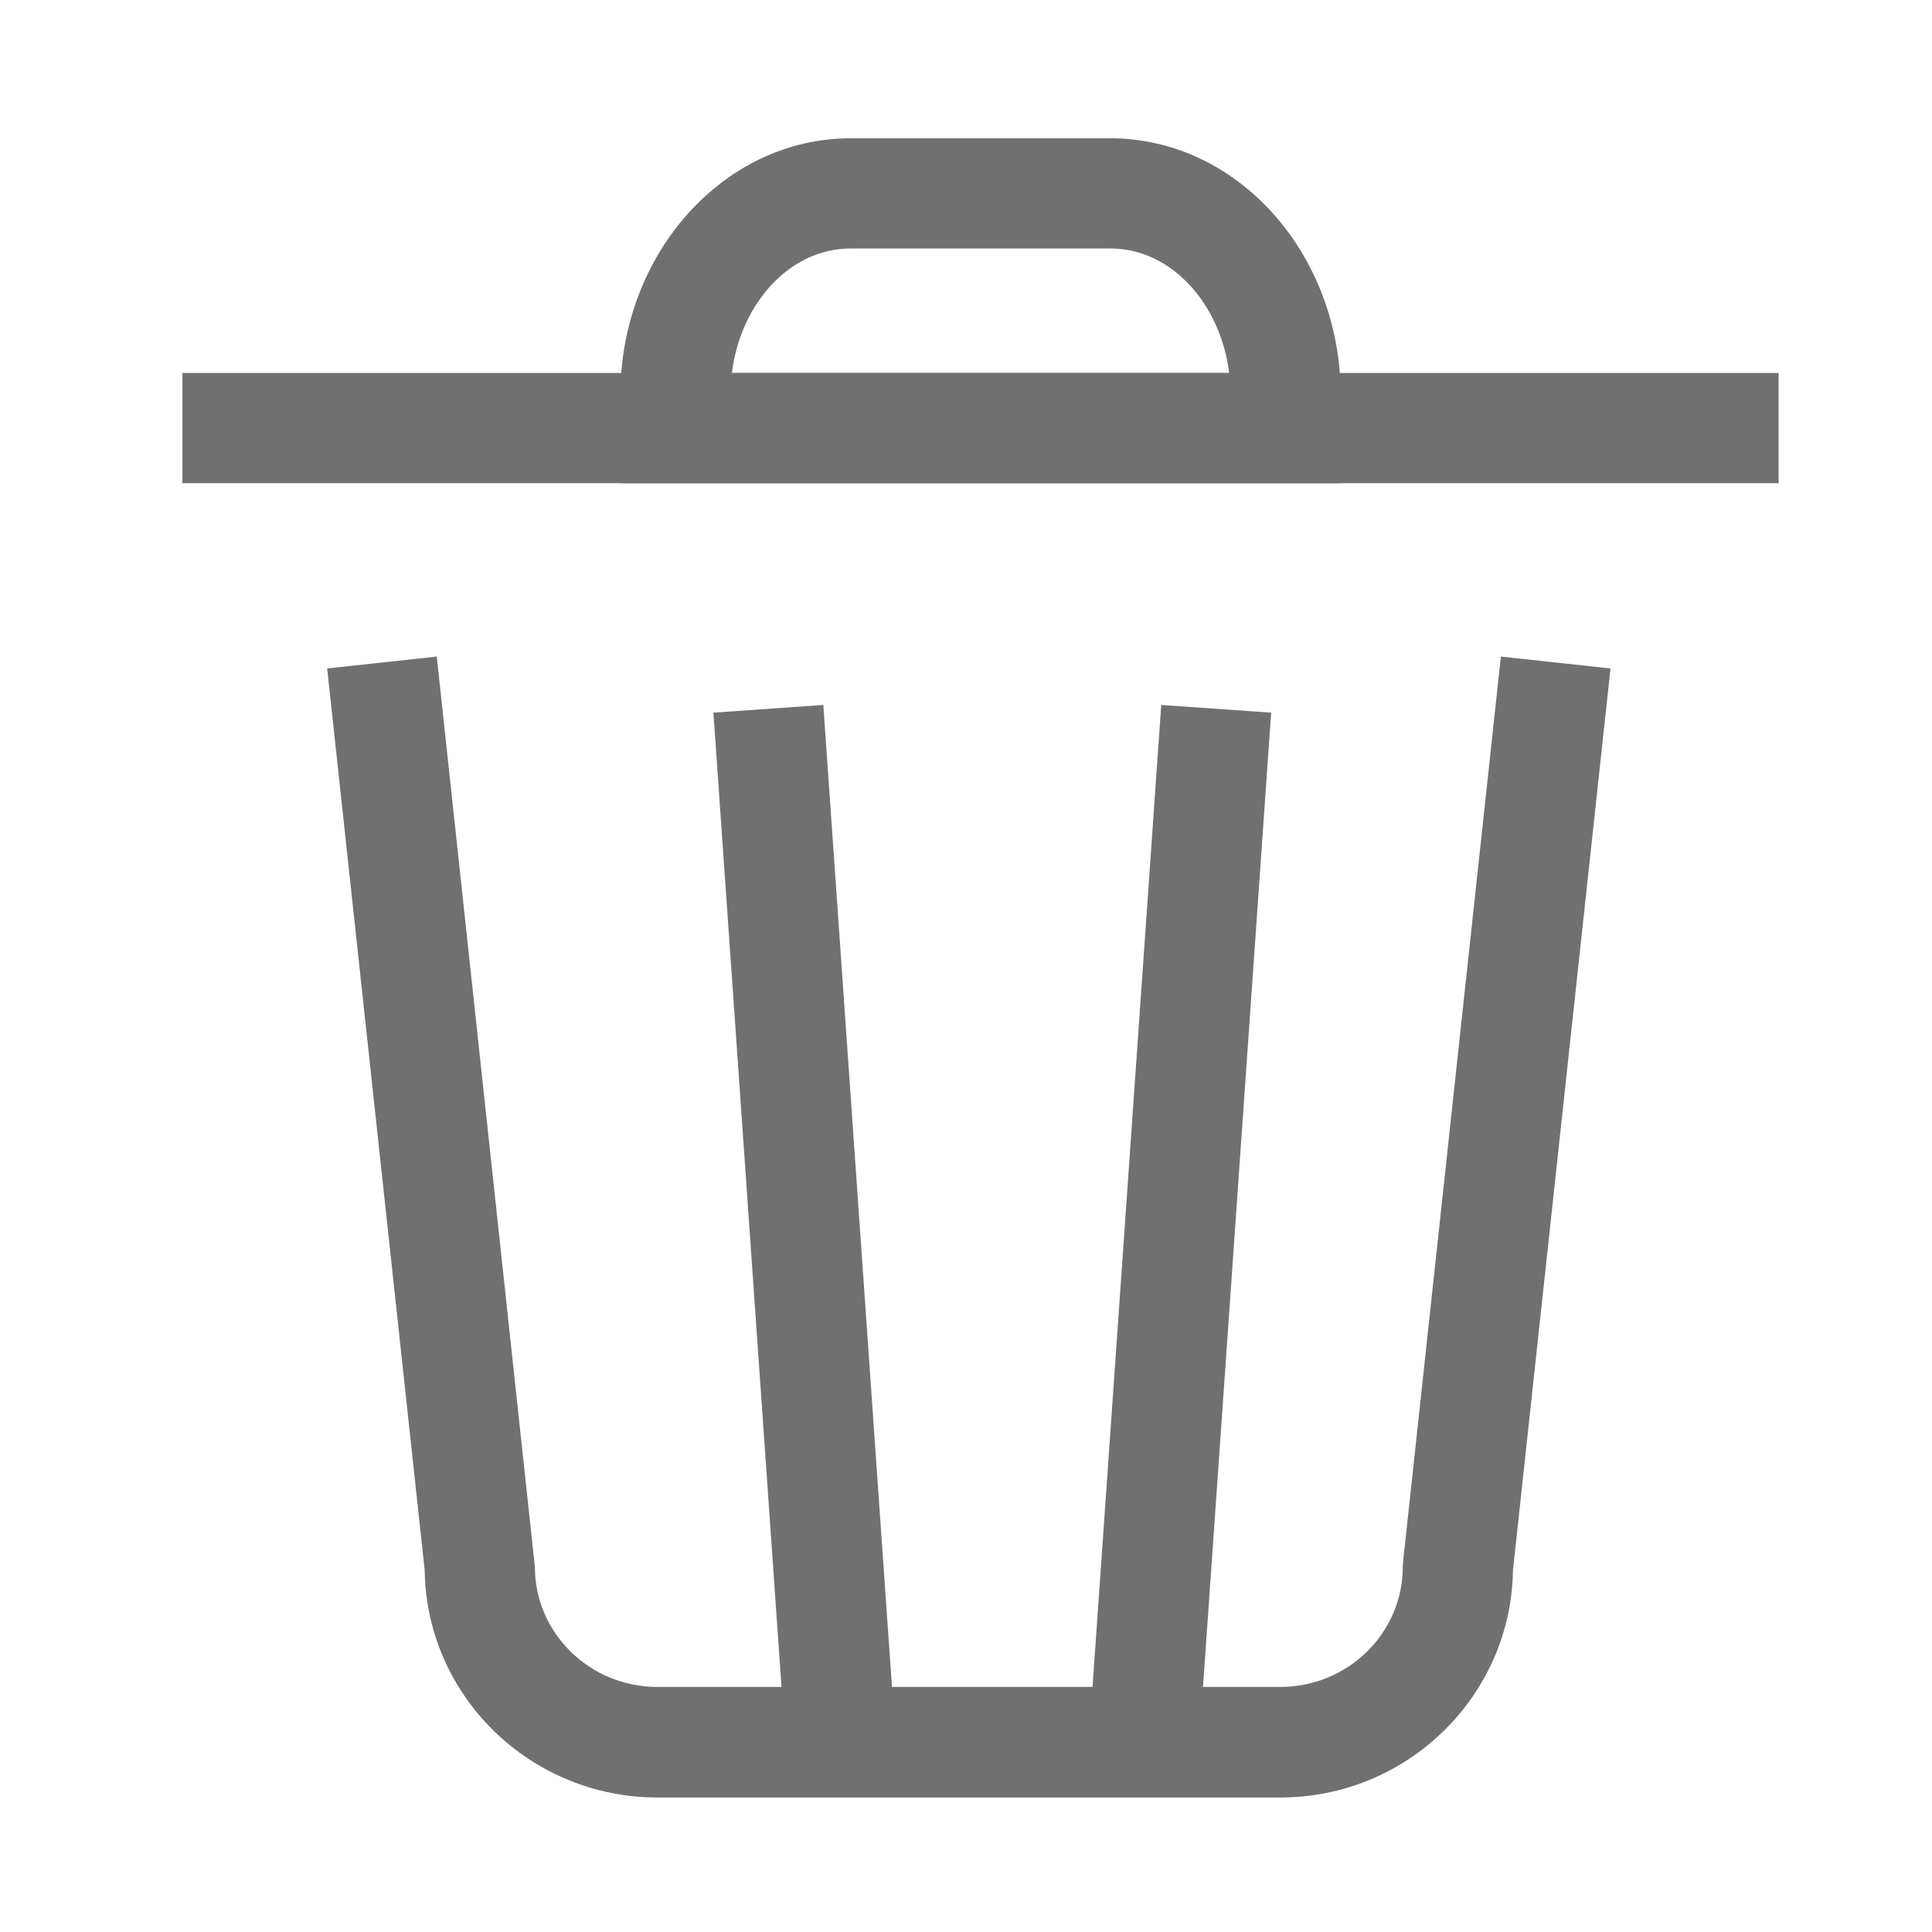
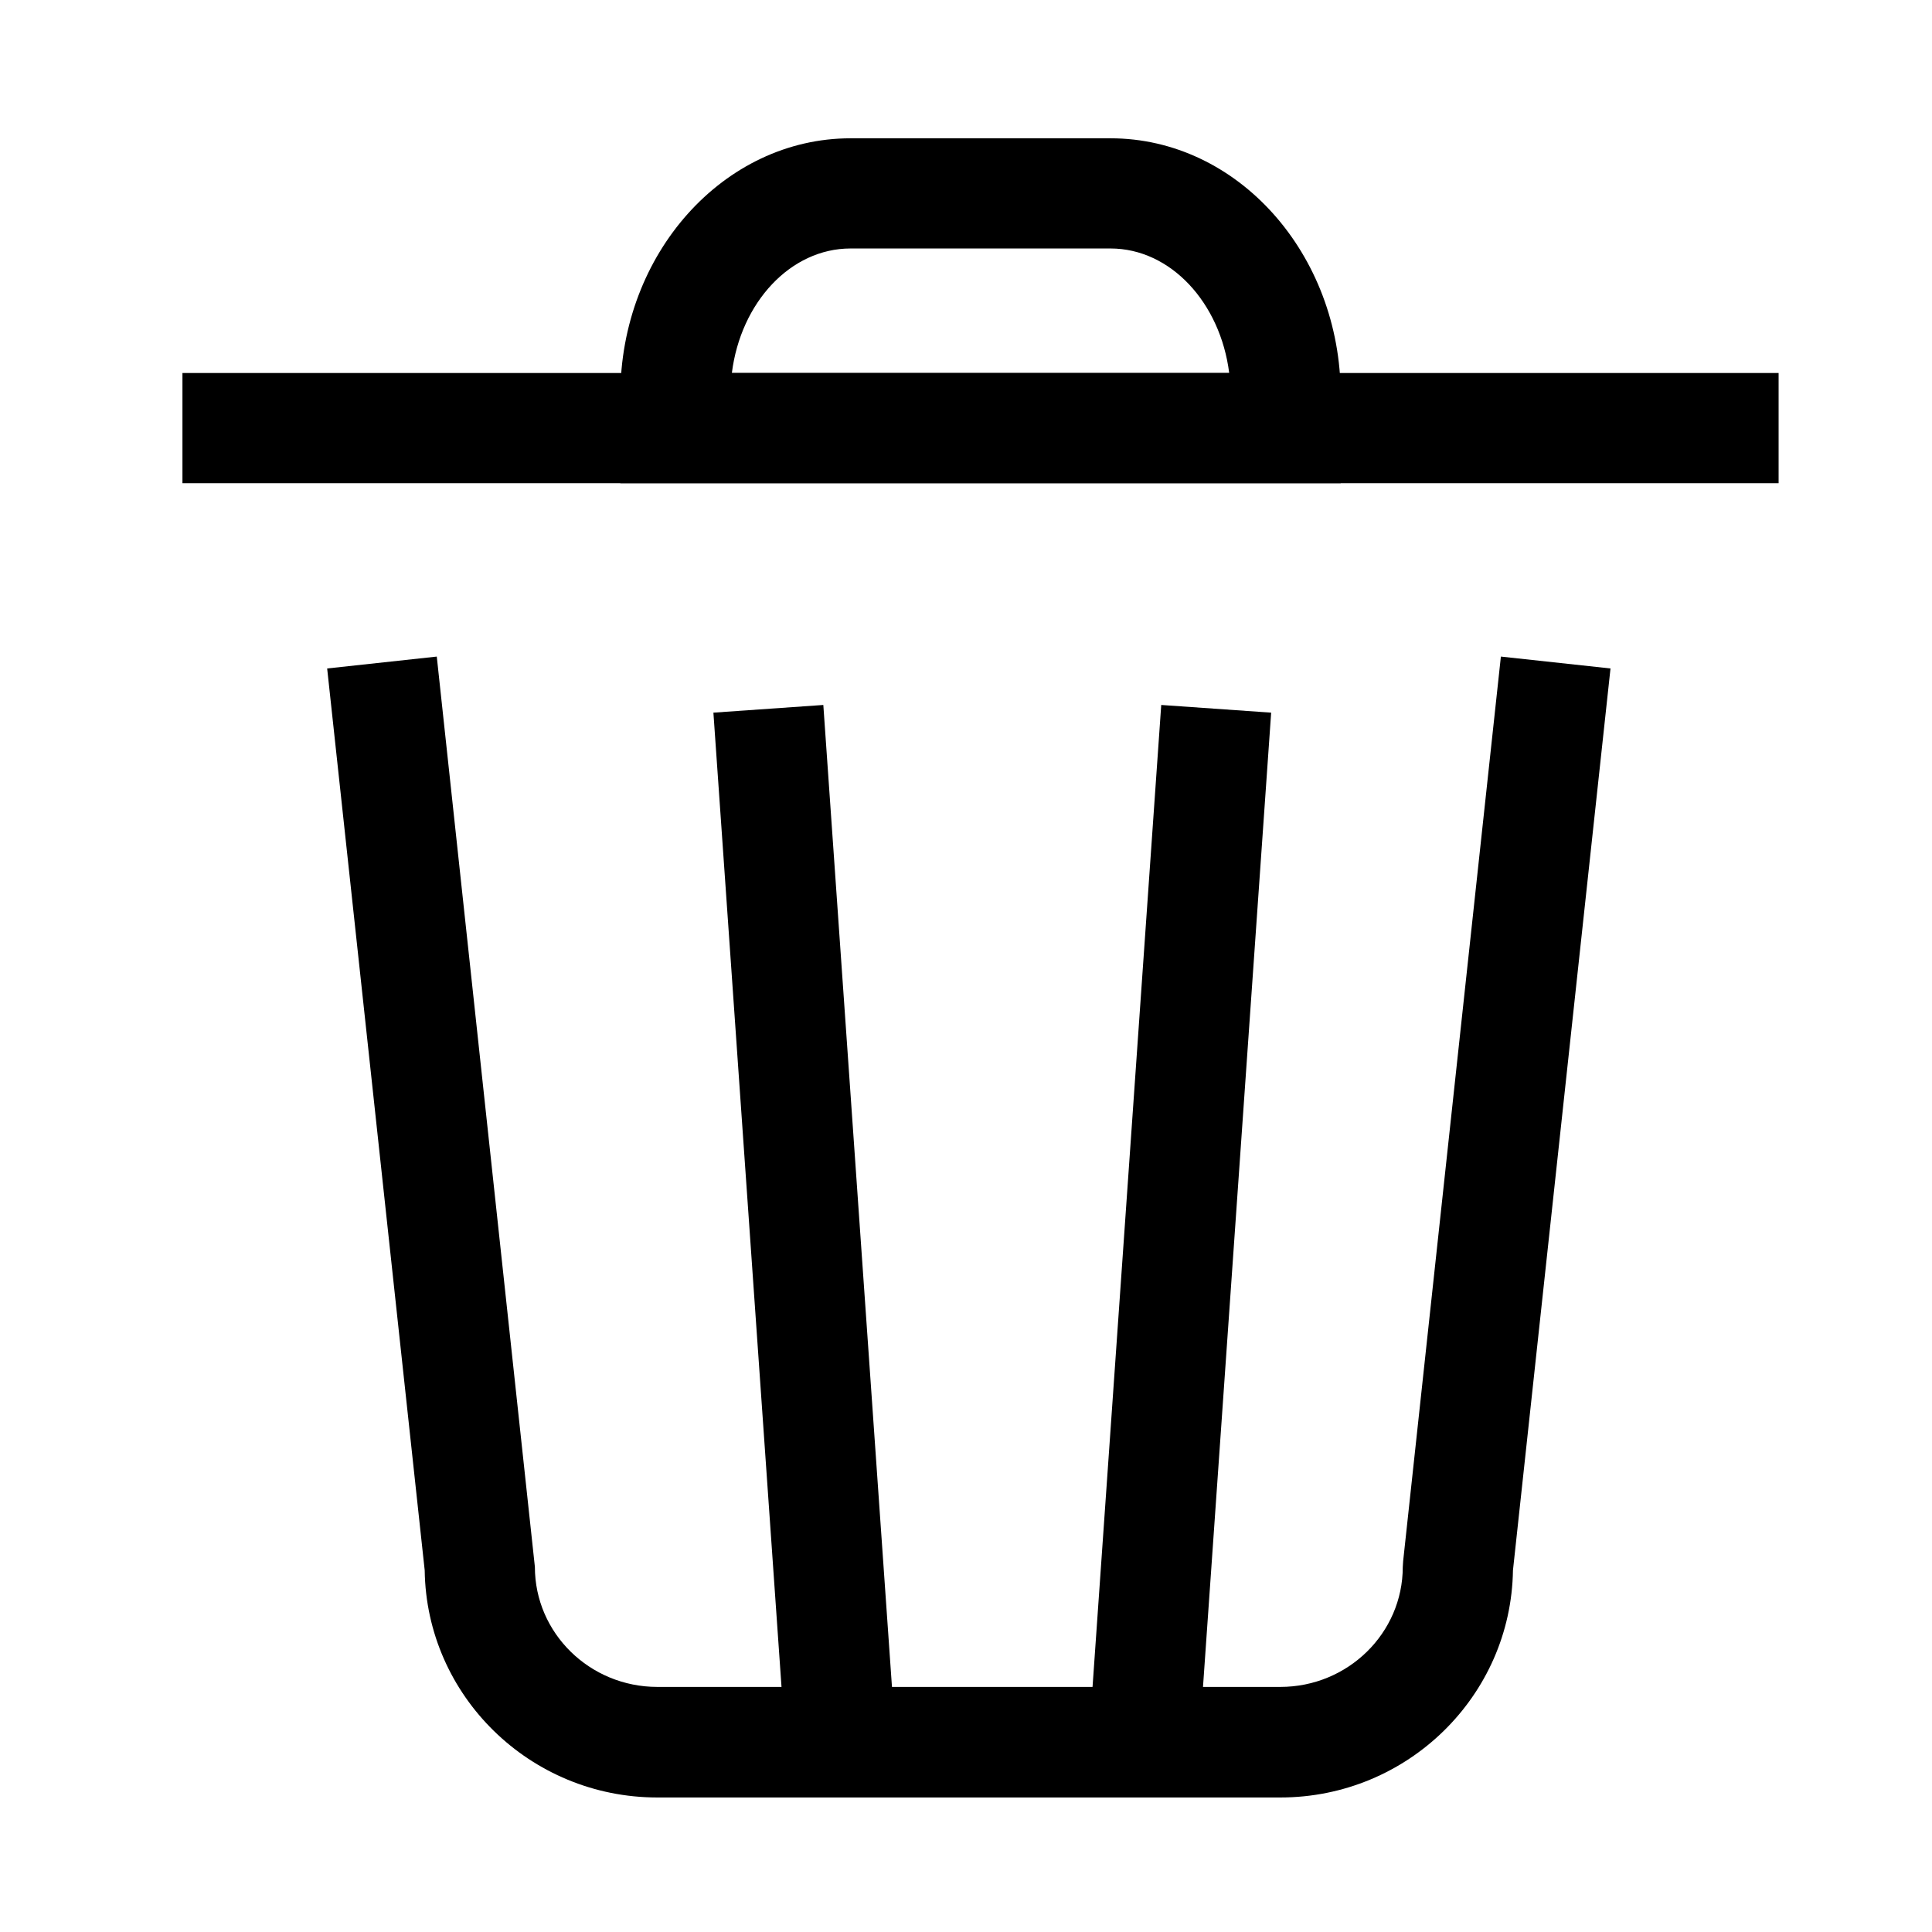
<svg xmlns="http://www.w3.org/2000/svg" t="1686186479270" class="icon" viewBox="0 0 1024 1024" version="1.1" p-id="1430" width="200" height="200">
-   <path d="M710.6 256.1H328.8v-46.5c0-75.2 54.8-136.3 122-136.3h137.8c67.3 0 122 61.2 122 136.3v46.5z m-322.7-58.4h263.6c-4.7-37.3-31.1-66-62.9-66H450.8c-31.8 0-58.2 28.6-62.9 66z" p-id="1431" fill="#707070" />
-   <path d="M96.7 197.7h846v58.4h-846zM678.6 952.7H348.4c-67.4 0-122.4-53.8-123.3-120.4l-51.7-478 58.1-6.3 52 482.5c0 35.1 29.1 63.6 64.9 63.6h330.2c35.8 0 64.9-28.5 64.9-63.6l0.2-3.1L795.5 348l58.1 6.3-51.7 478c-1 66.6-55.9 120.4-123.3 120.4z" p-id="1432" fill="#707070" />
-   <path d="M378.118 377.718l58.26-4.073 38.33 548.28-58.26 4.073zM577.124 921.927l38.356-548.28 58.26 4.075-38.357 548.28z" p-id="1433" fill="#707070" />
+   <path d="M710.6 256.1H328.8v-46.5c0-75.2 54.8-136.3 122-136.3h137.8c67.3 0 122 61.2 122 136.3v46.5z m-322.7-58.4h263.6c-4.7-37.3-31.1-66-62.9-66H450.8c-31.8 0-58.2 28.6-62.9 66z" p-id="1431" fill="currentColor" />
+   <path d="M96.7 197.7h846v58.4h-846zM678.6 952.7H348.4c-67.4 0-122.4-53.8-123.3-120.4l-51.7-478 58.1-6.3 52 482.5c0 35.1 29.1 63.6 64.9 63.6h330.2c35.8 0 64.9-28.5 64.9-63.6l0.2-3.1L795.5 348l58.1 6.3-51.7 478c-1 66.6-55.9 120.4-123.3 120.4z" p-id="1432" fill="currentColor" />
+   <path d="M378.118 377.718l58.26-4.073 38.33 548.28-58.26 4.073zM577.124 921.927l38.356-548.28 58.26 4.075-38.357 548.28z" p-id="1433" fill="currentColor" />
</svg>
